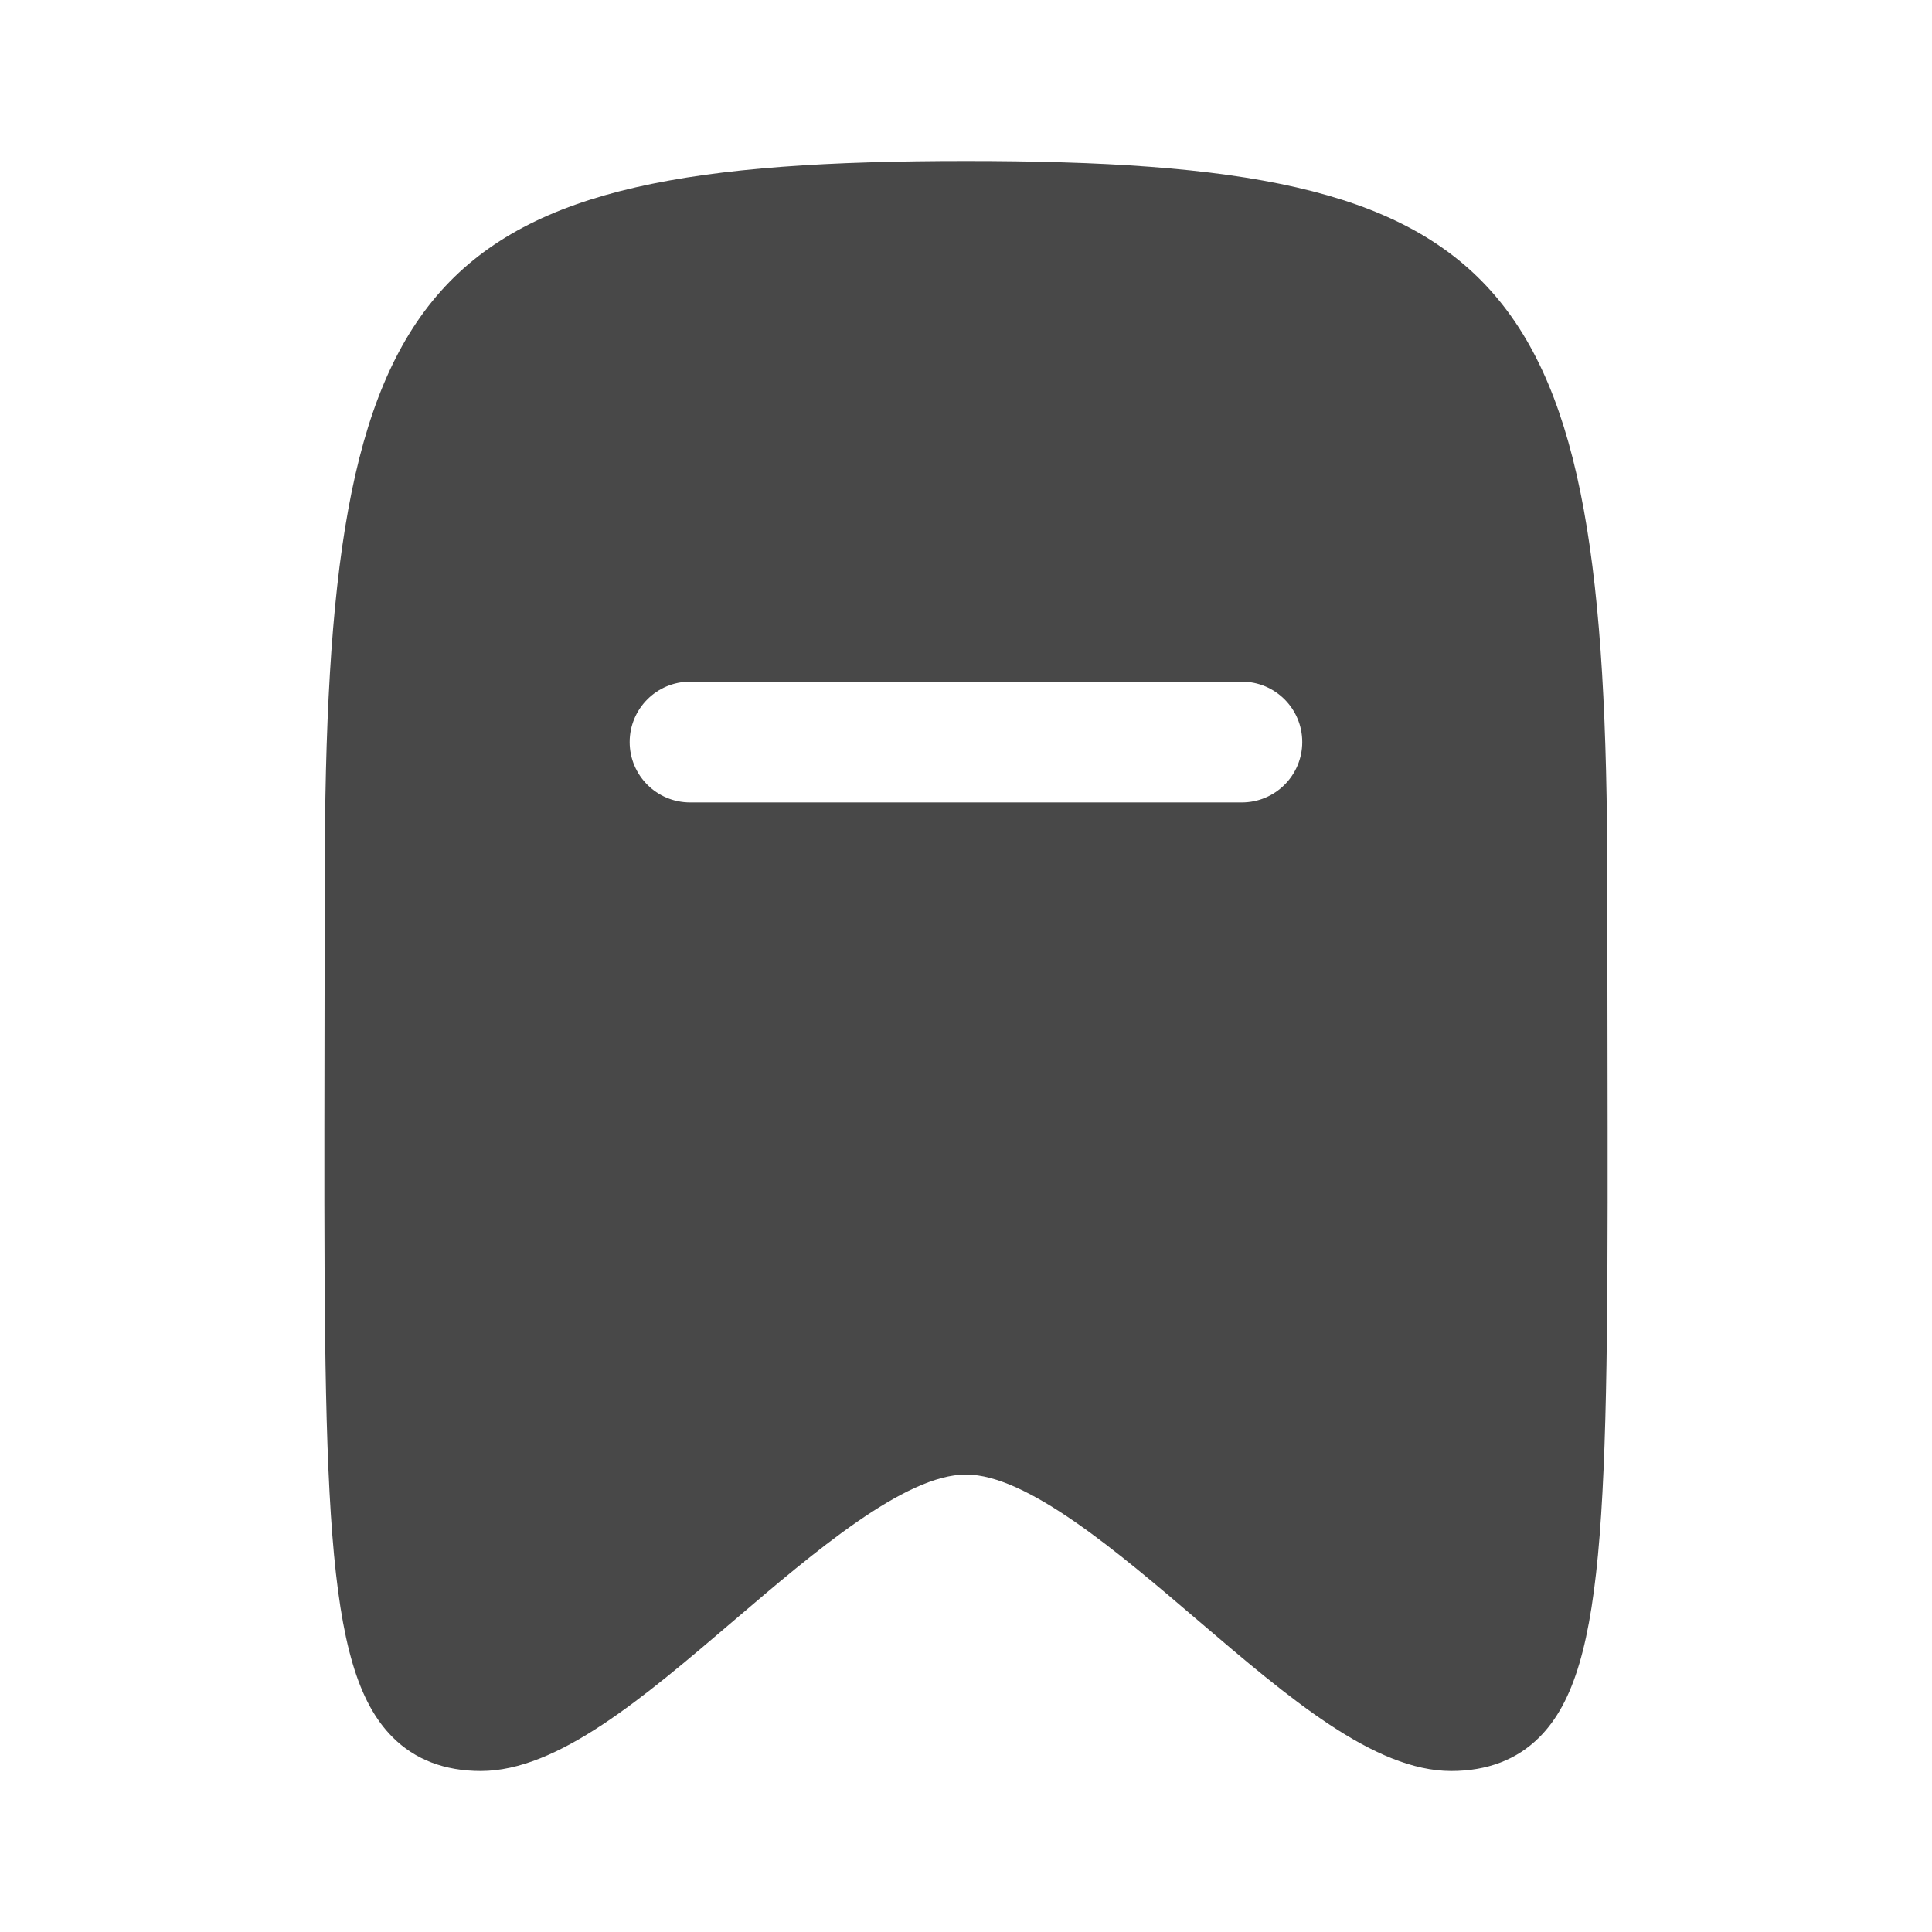
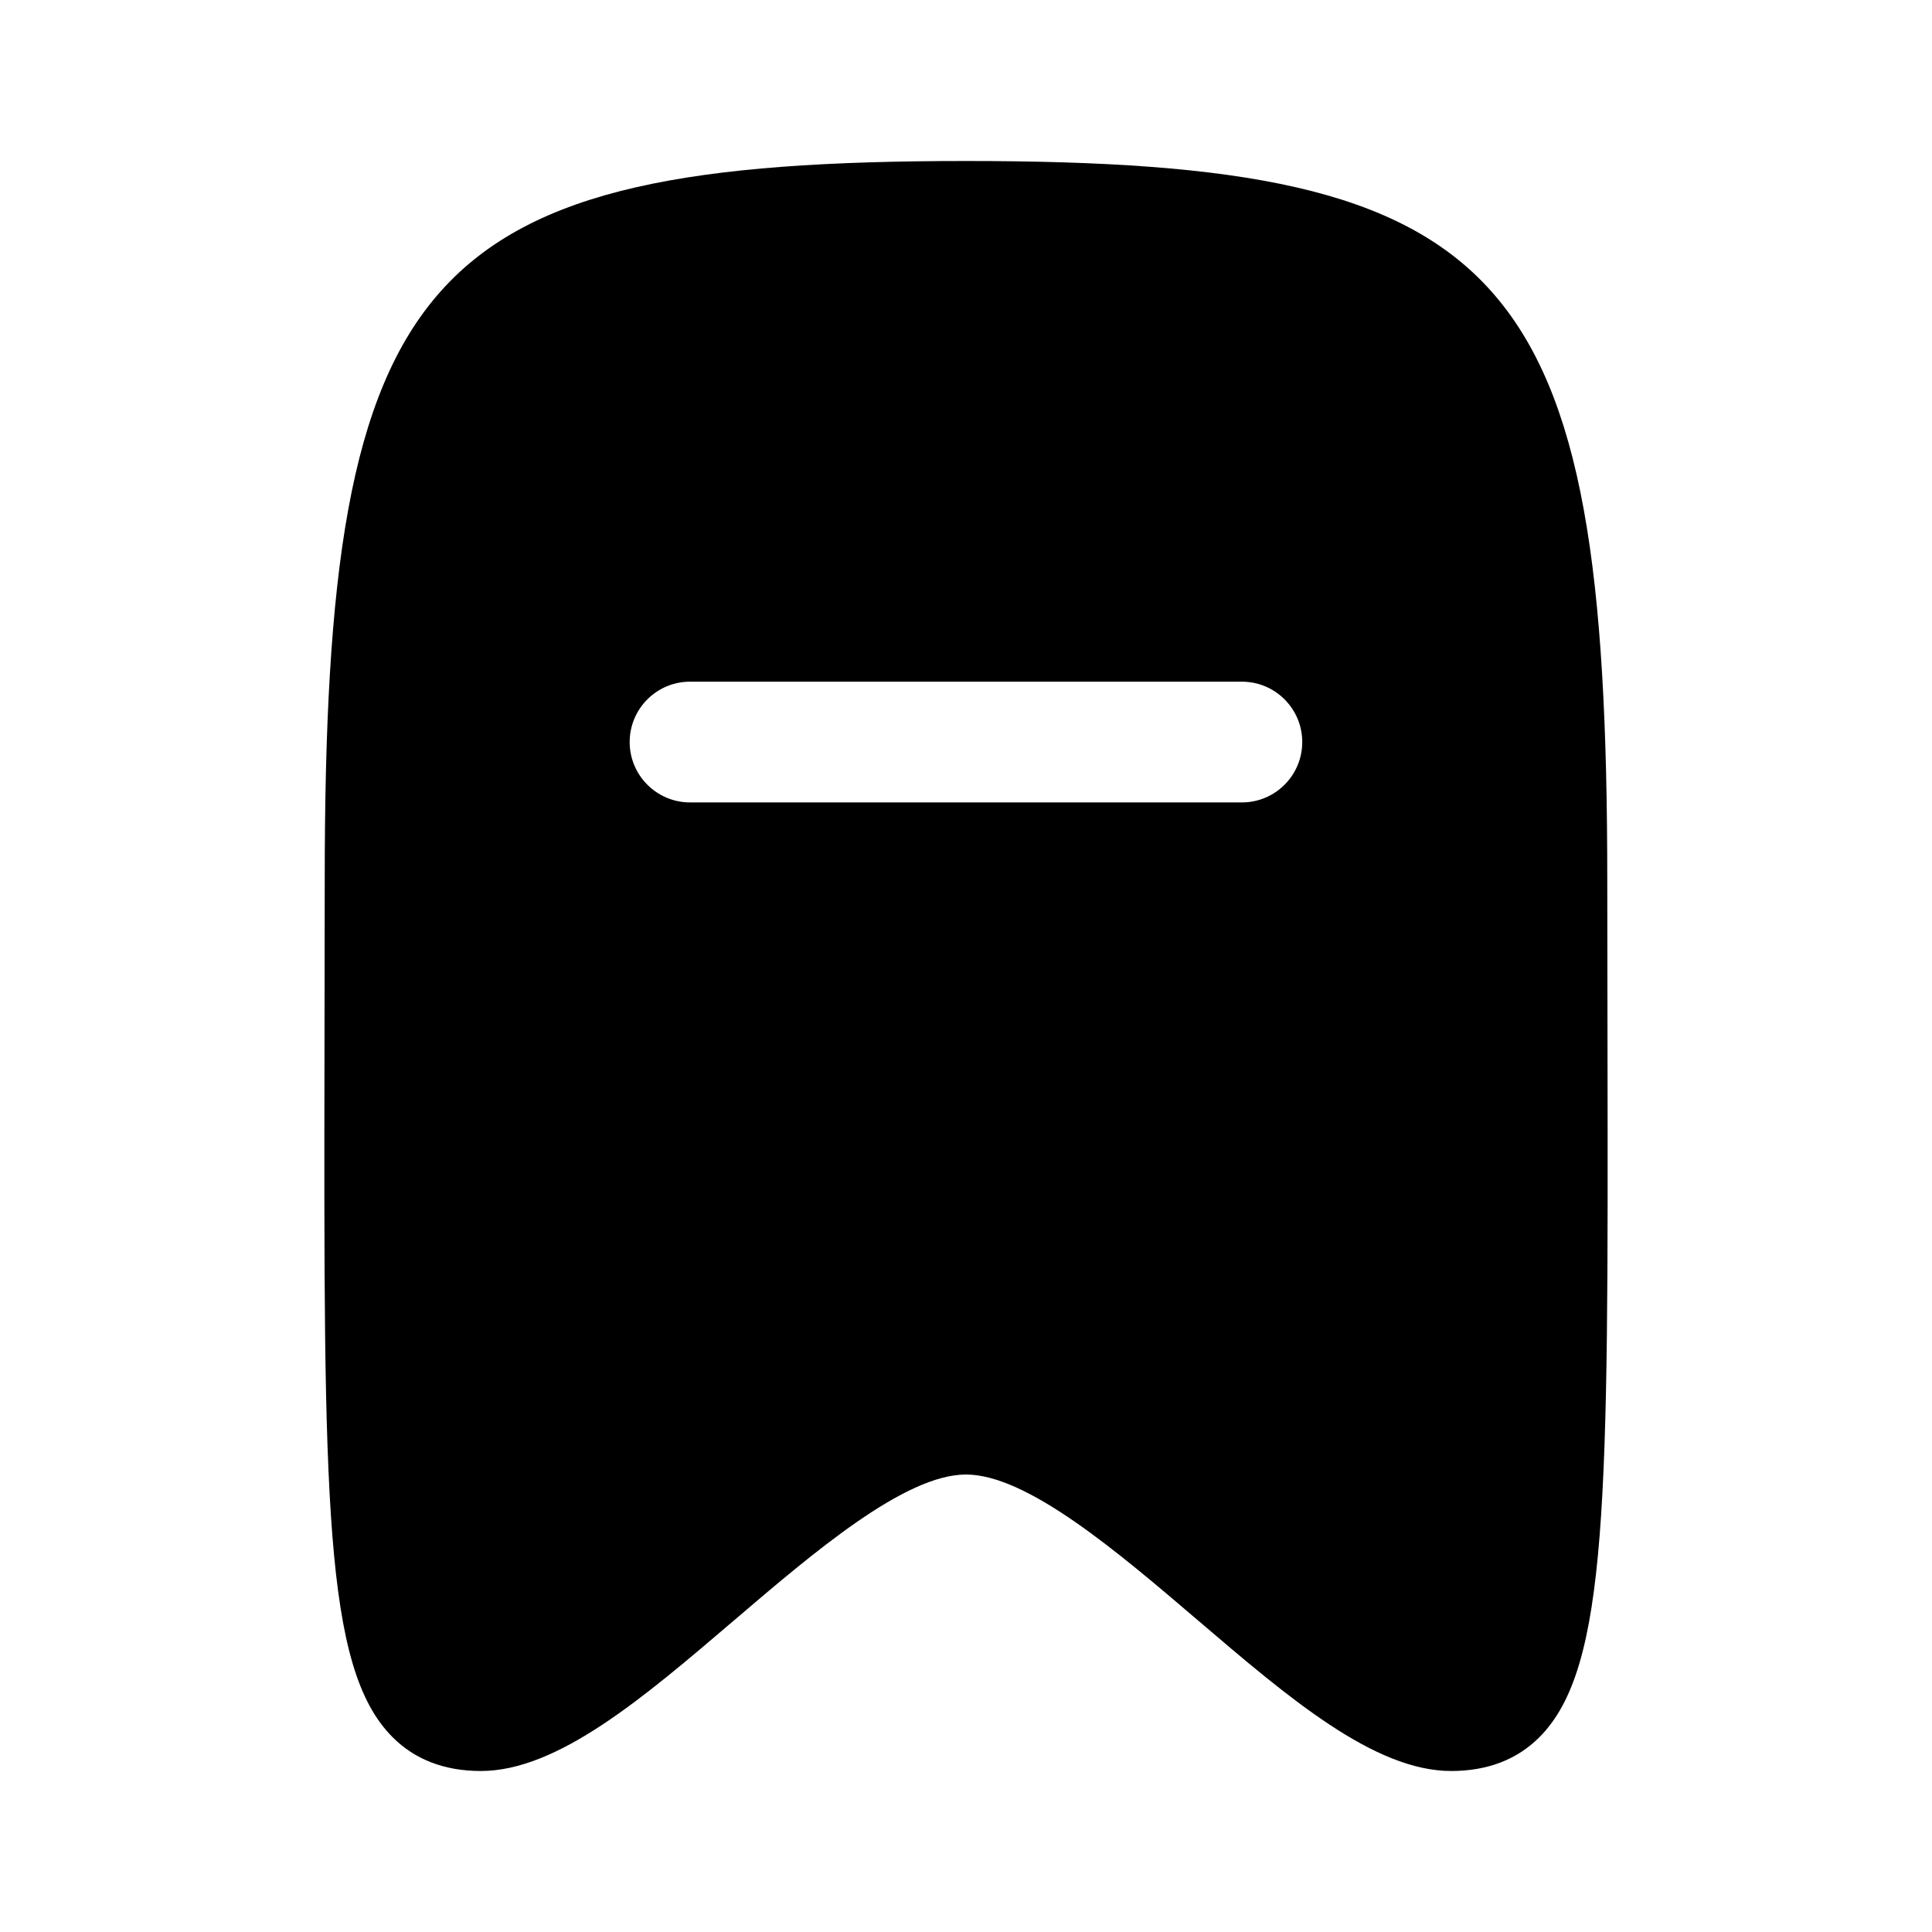
<svg xmlns="http://www.w3.org/2000/svg" width="24" height="24" viewBox="0 0 24 24" fill="none">
-   <path fill-rule="evenodd" clip-rule="evenodd" d="M15.427 9.968H8.572C8.158 9.968 7.822 9.632 7.822 9.218C7.822 8.804 8.158 8.468 8.572 8.468H15.427C15.841 8.468 16.177 8.804 16.177 9.218C16.177 9.632 15.841 9.968 15.427 9.968ZM19.969 12.99L19.966 10.929C19.966 3.335 18.775 2 12 2C5.225 2 4.034 3.335 4.034 10.929L4.031 12.99C4.022 18.615 4.018 20.721 4.877 21.58C5.155 21.859 5.524 22 5.973 22C6.928 22 7.99 21.093 9.115 20.132C10.111 19.281 11.24 18.317 12 18.317C12.76 18.317 13.889 19.281 14.885 20.132C16.01 21.093 17.072 22 18.027 22C18.476 22 18.845 21.859 19.123 21.58C19.982 20.721 19.978 18.615 19.969 12.99Z" fill="#484848" />
+   <path fill-rule="evenodd" clip-rule="evenodd" d="M15.427 9.968H8.572C8.158 9.968 7.822 9.632 7.822 9.218C7.822 8.804 8.158 8.468 8.572 8.468H15.427C15.841 8.468 16.177 8.804 16.177 9.218C16.177 9.632 15.841 9.968 15.427 9.968ZM19.969 12.99L19.966 10.929C19.966 3.335 18.775 2 12 2C5.225 2 4.034 3.335 4.034 10.929L4.031 12.99C4.022 18.615 4.018 20.721 4.877 21.58C5.155 21.859 5.524 22 5.973 22C6.928 22 7.99 21.093 9.115 20.132C10.111 19.281 11.24 18.317 12 18.317C12.76 18.317 13.889 19.281 14.885 20.132C16.01 21.093 17.072 22 18.027 22C18.476 22 18.845 21.859 19.123 21.58C19.982 20.721 19.978 18.615 19.969 12.99Z" fill="currentColor" />
</svg>
